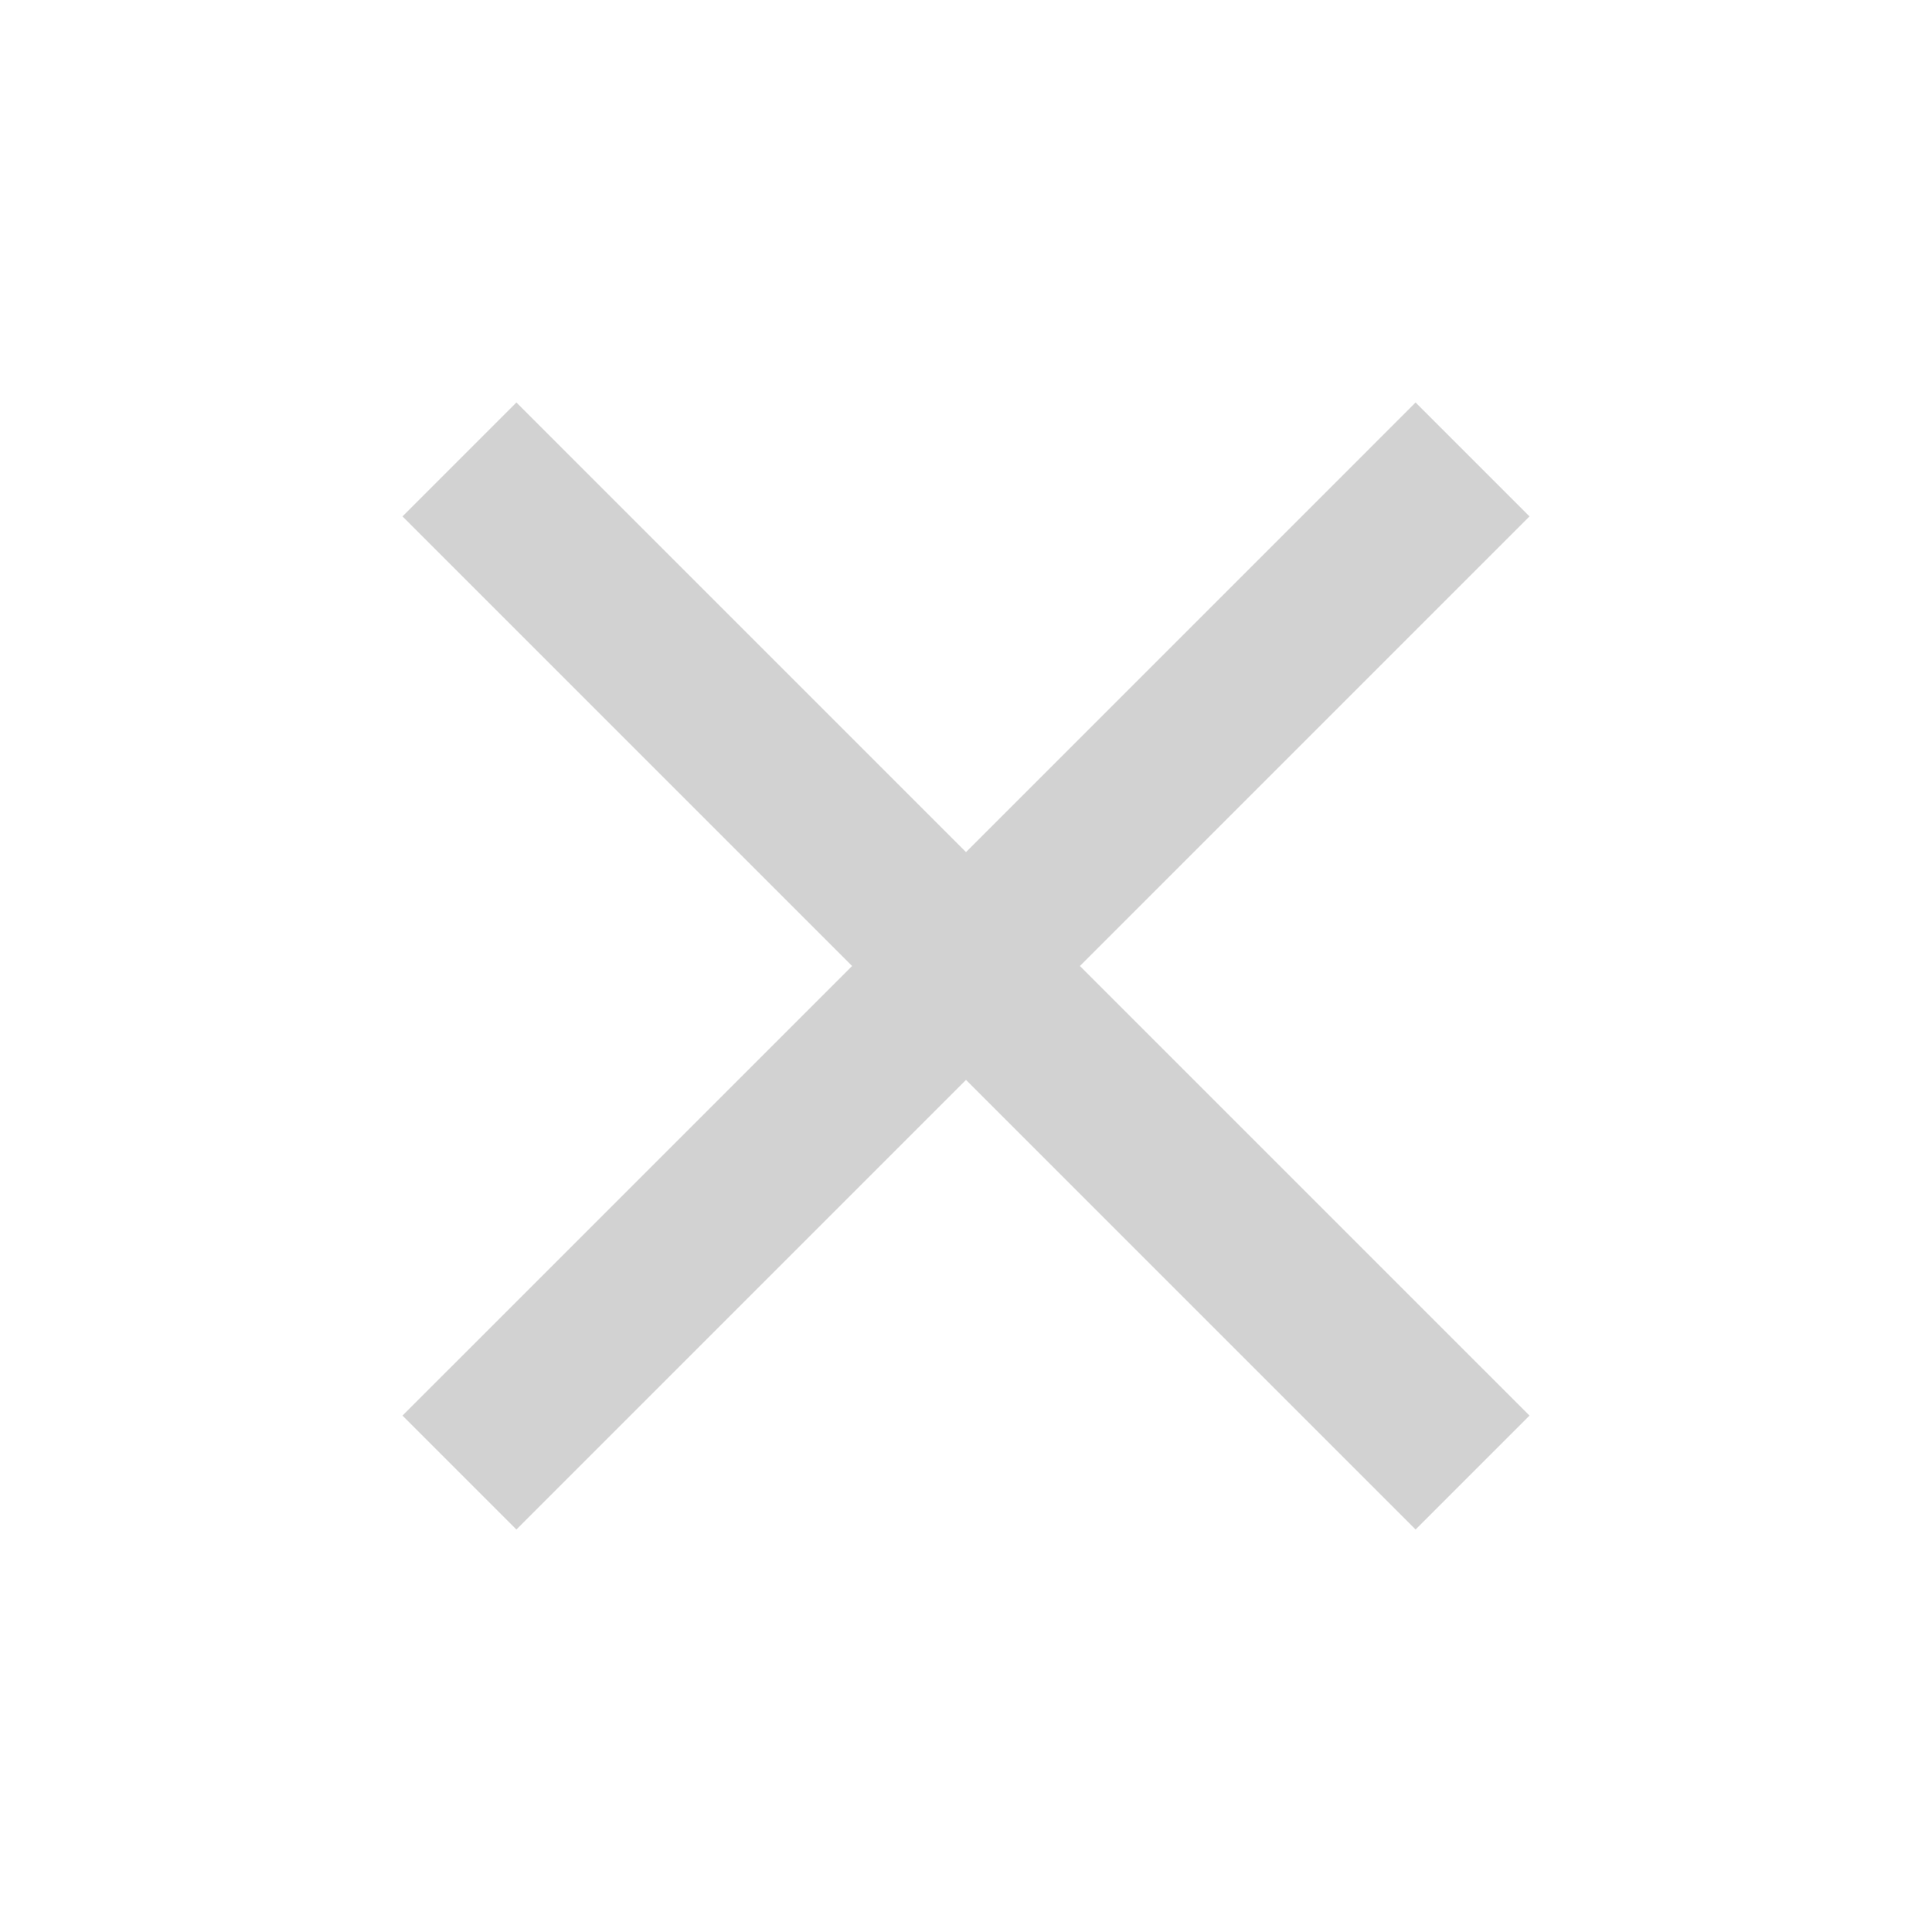
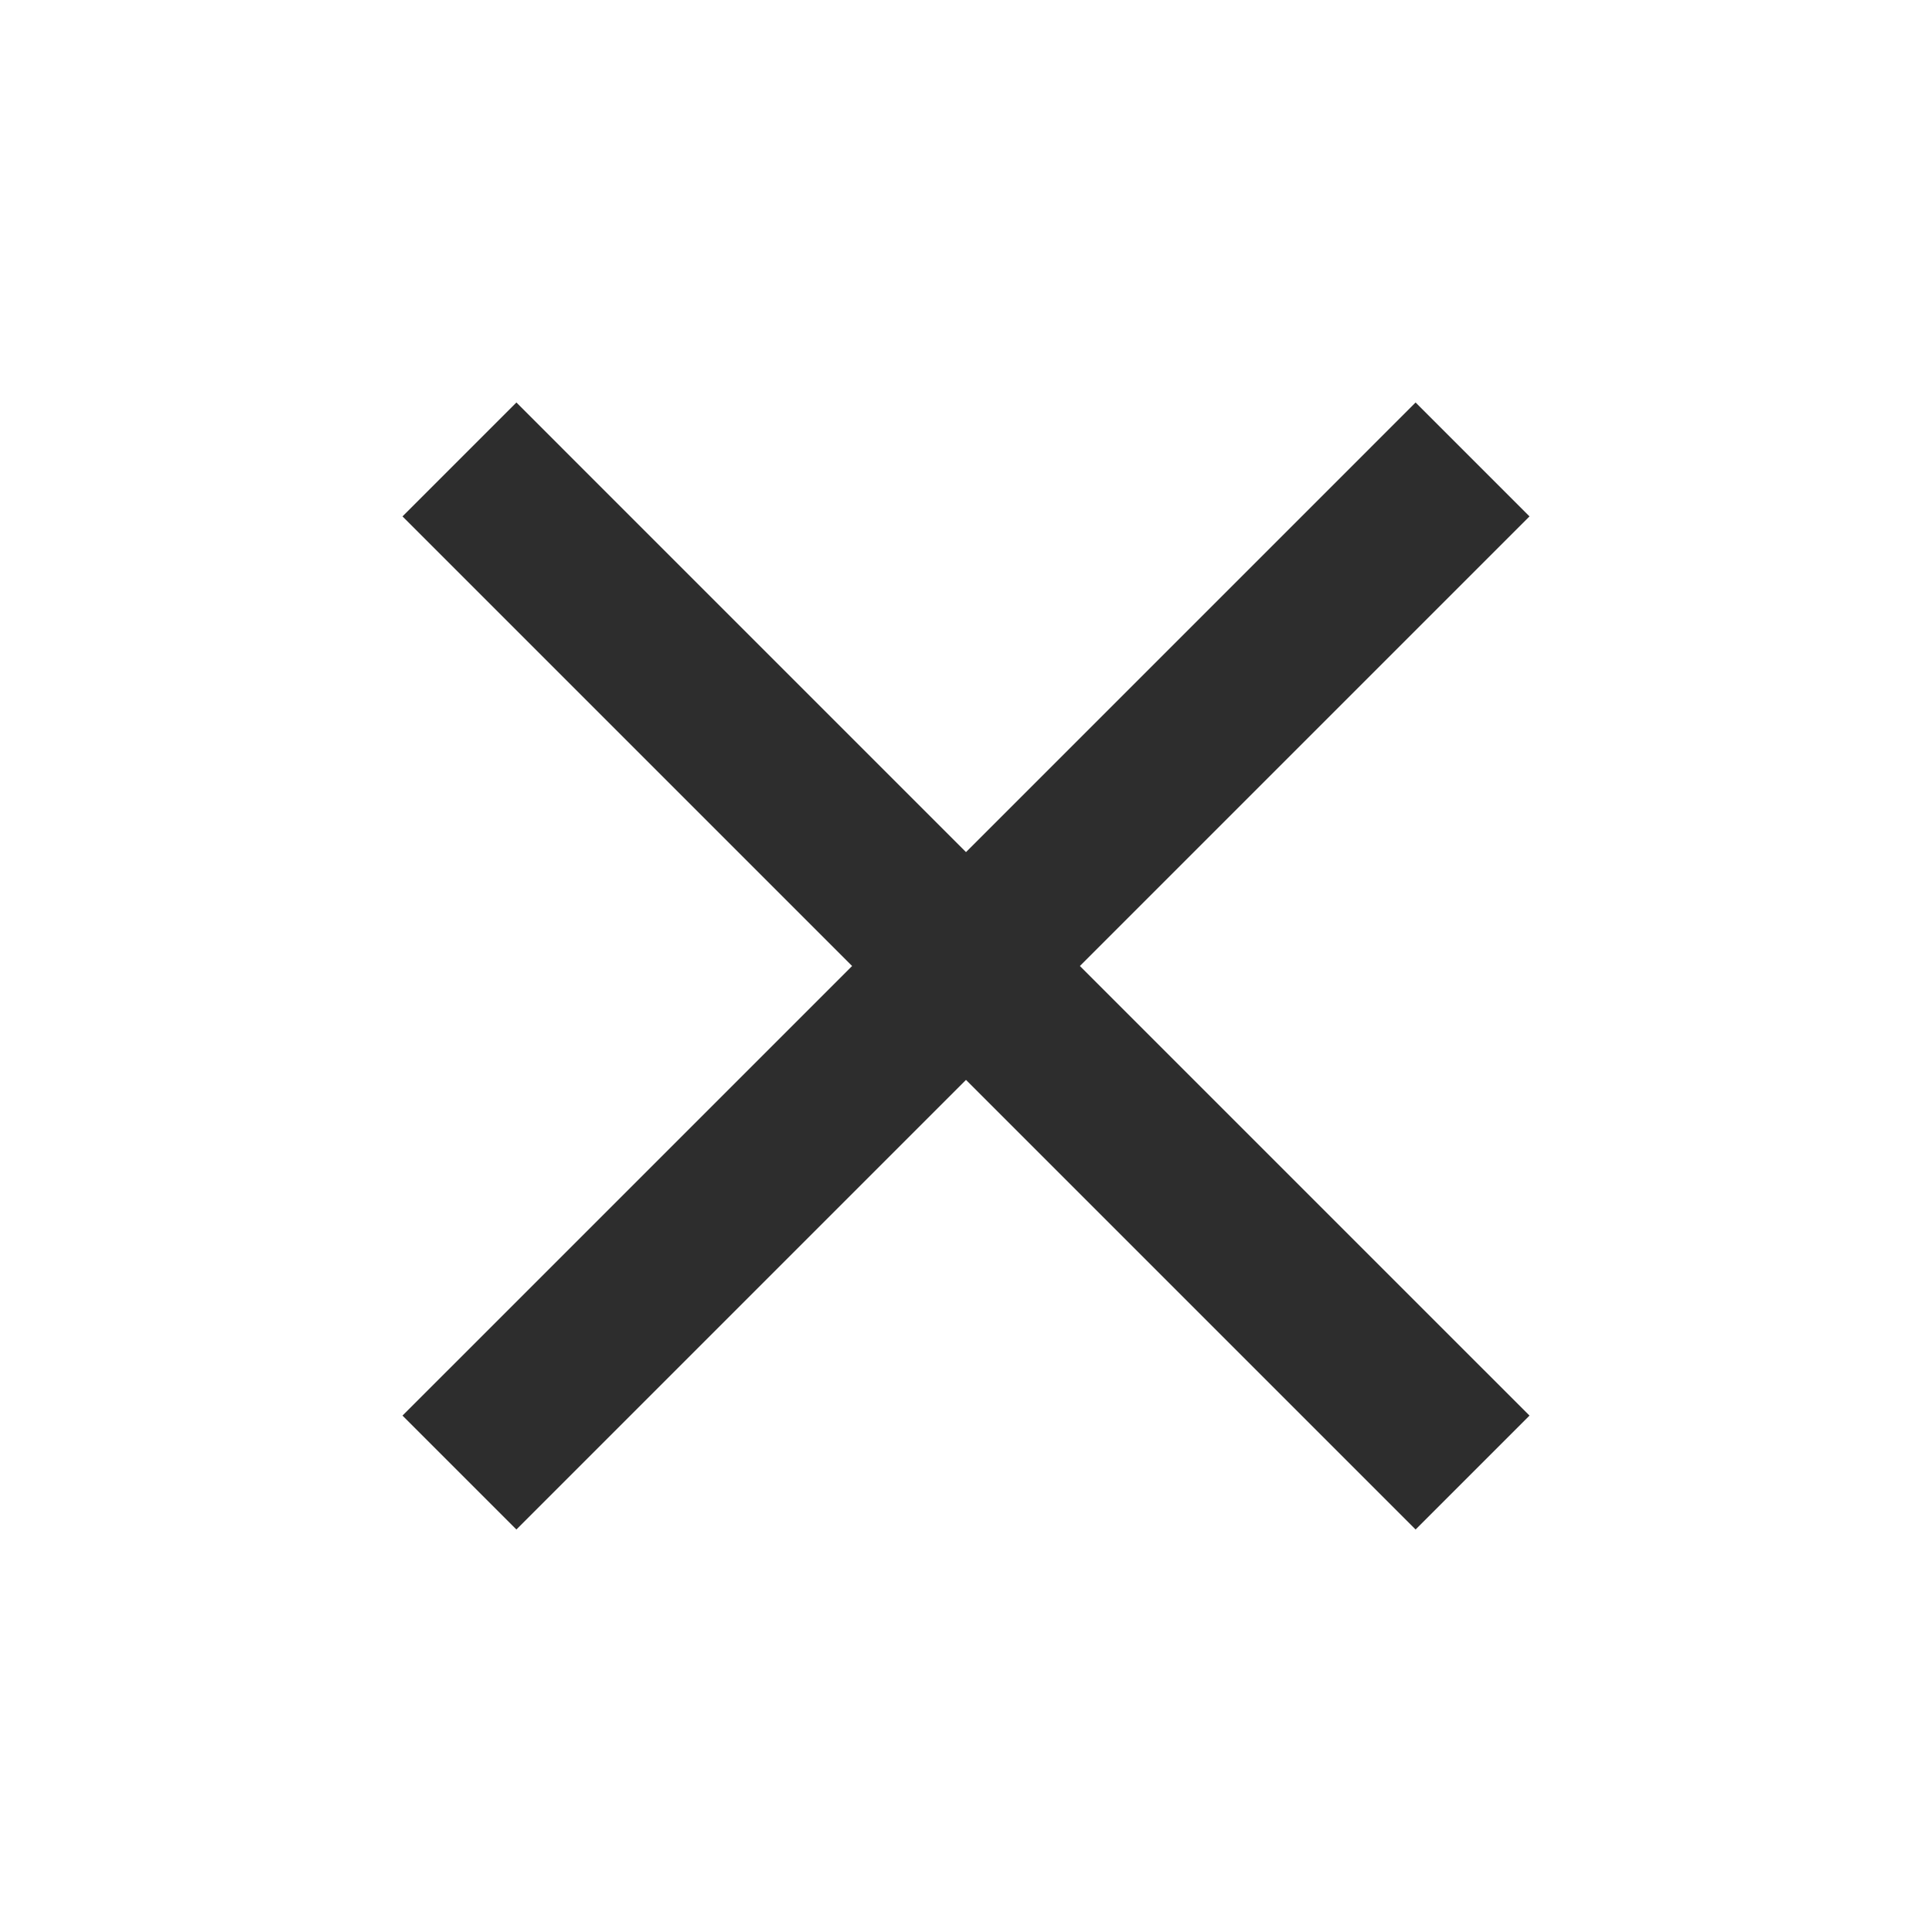
<svg xmlns="http://www.w3.org/2000/svg" id="svg2" width="48" height="48" version="1.1" viewBox="0 0 48 48">
-   <path id="path4" d="M 38,12.83 35.17,10 24,21.17 12.83,10 10,12.83 21.17,24 10,35.17 12.83,38 24,26.83 35.17,38 38,35.17 26.83,24 Z" fill="#d2d2d2" />
+   <path id="path4" d="M 38,12.83 35.17,10 24,21.17 12.83,10 10,12.83 21.17,24 10,35.17 12.83,38 24,26.83 35.17,38 38,35.17 26.83,24 Z" fill="#2d2d2d" />
  <path id="path6" d="m0 0h48v48h-48z" fill="none" />
</svg>
